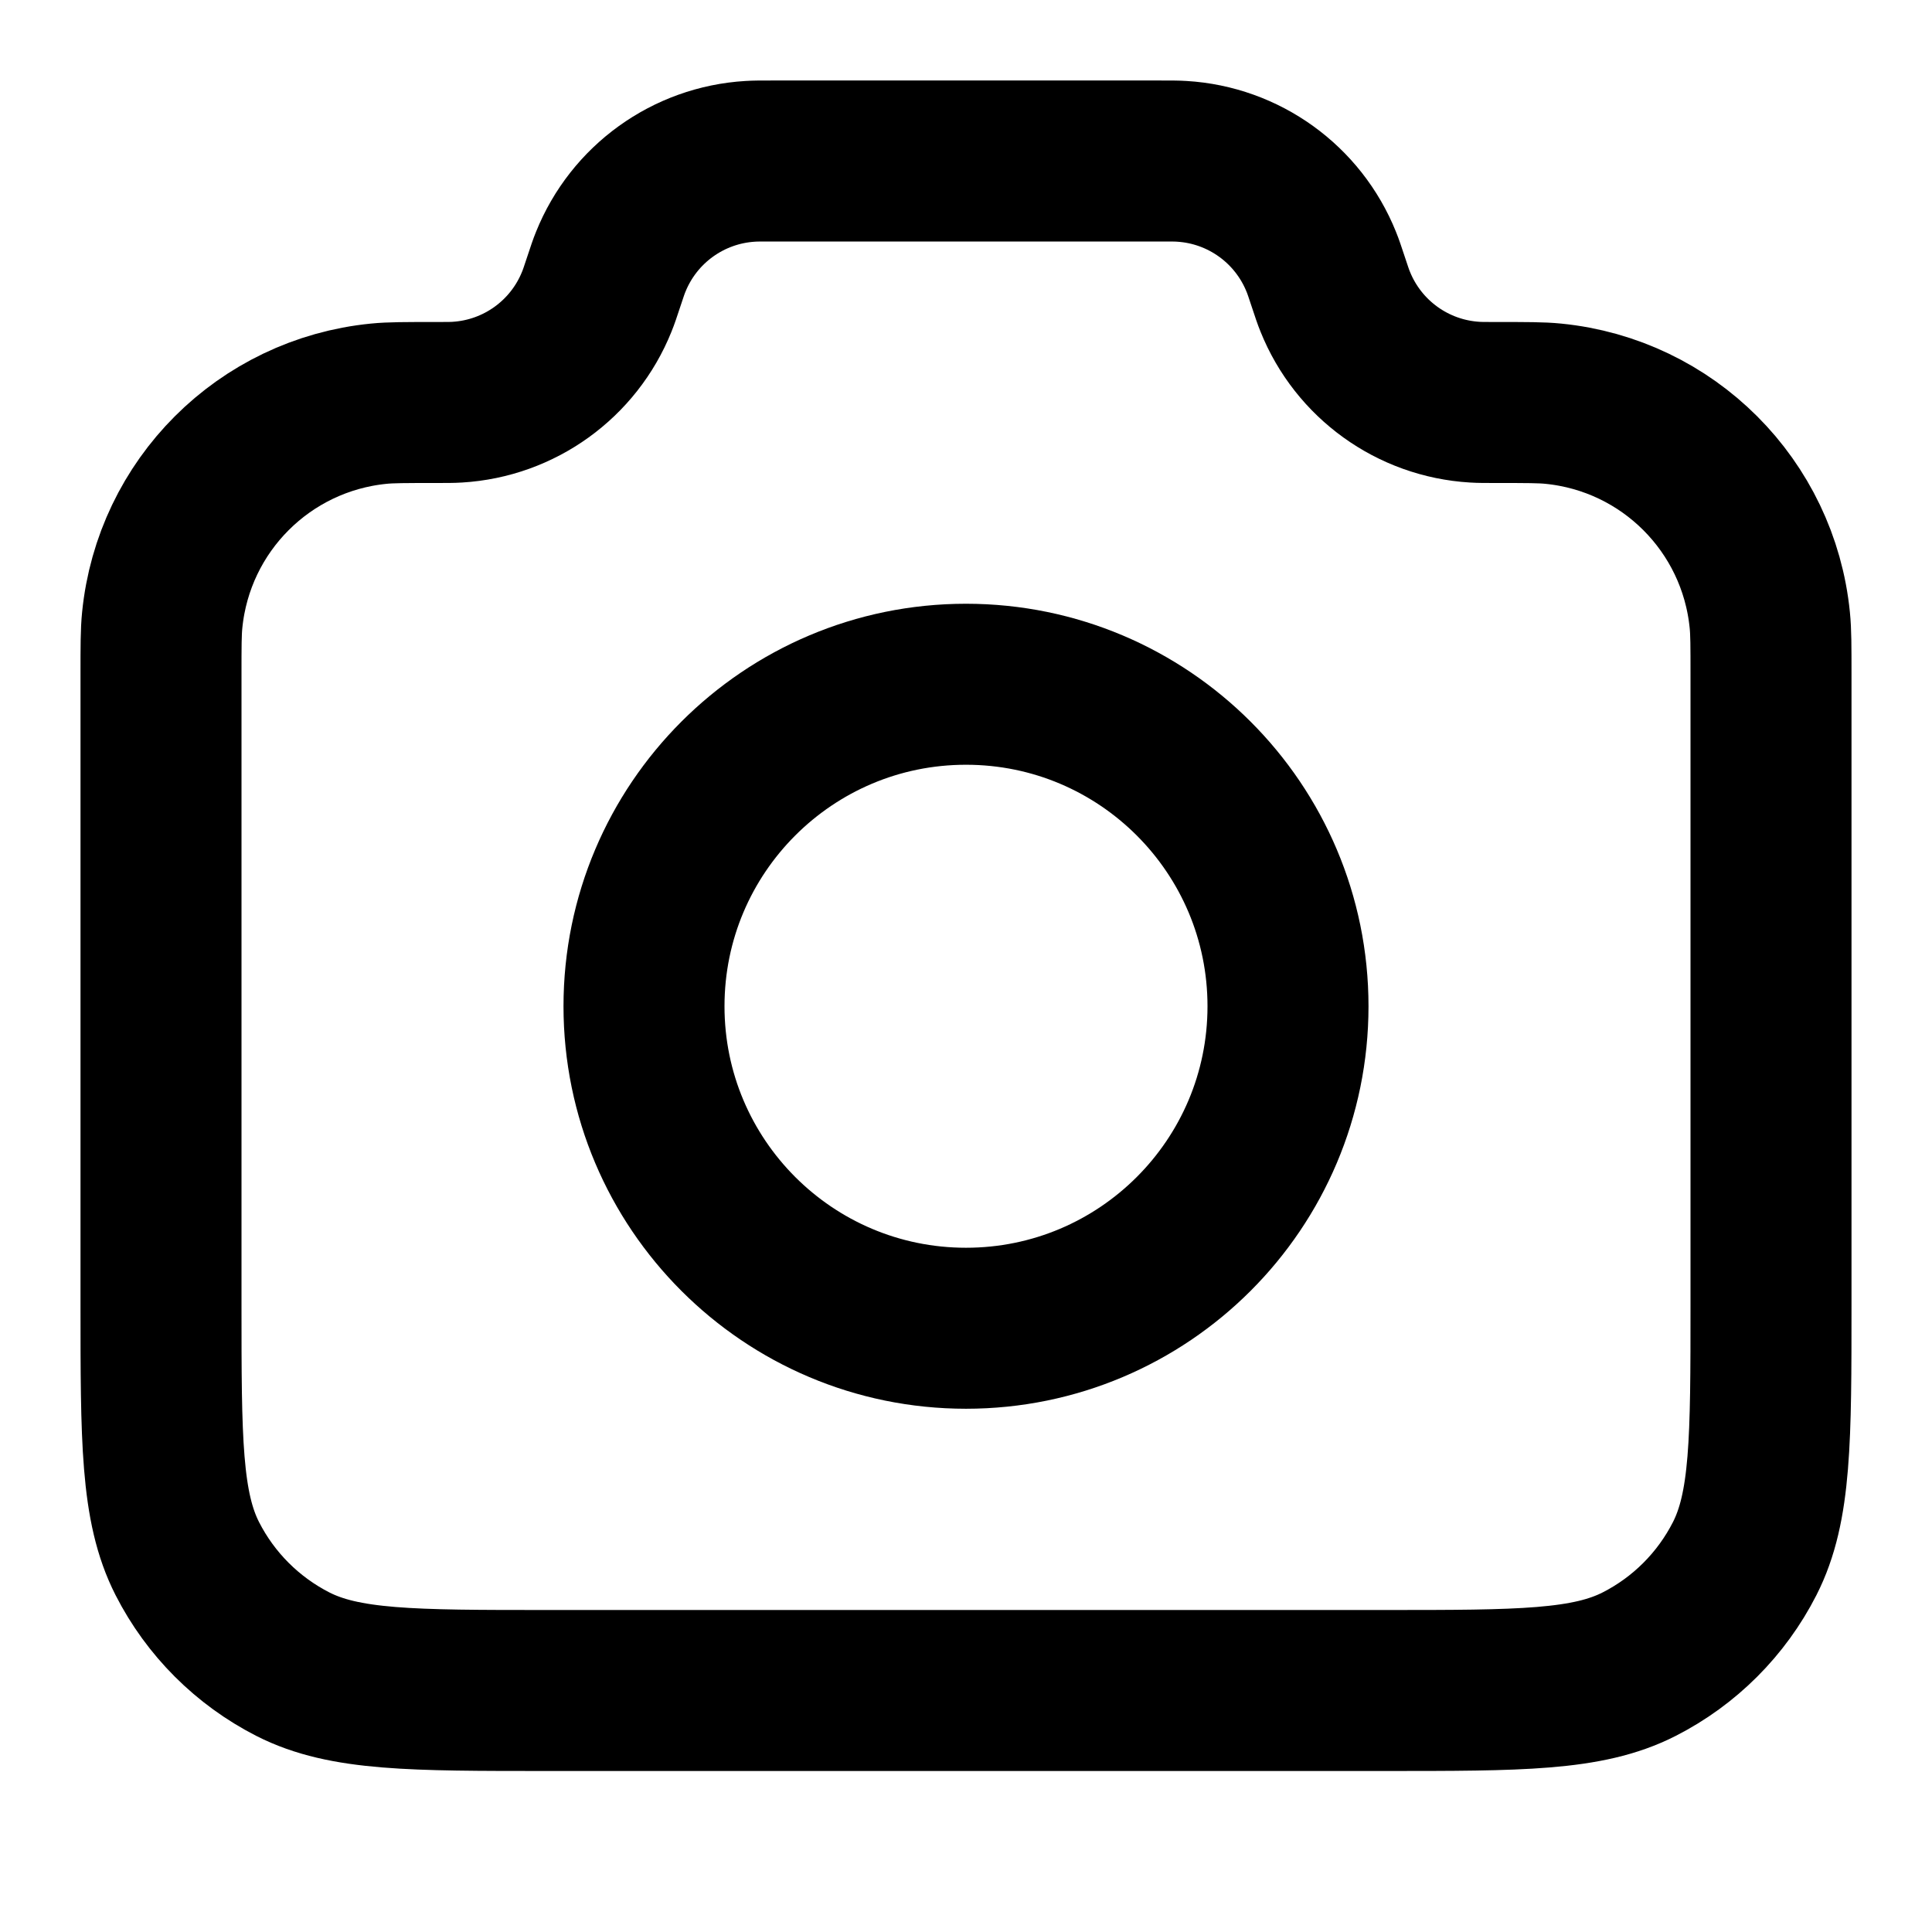
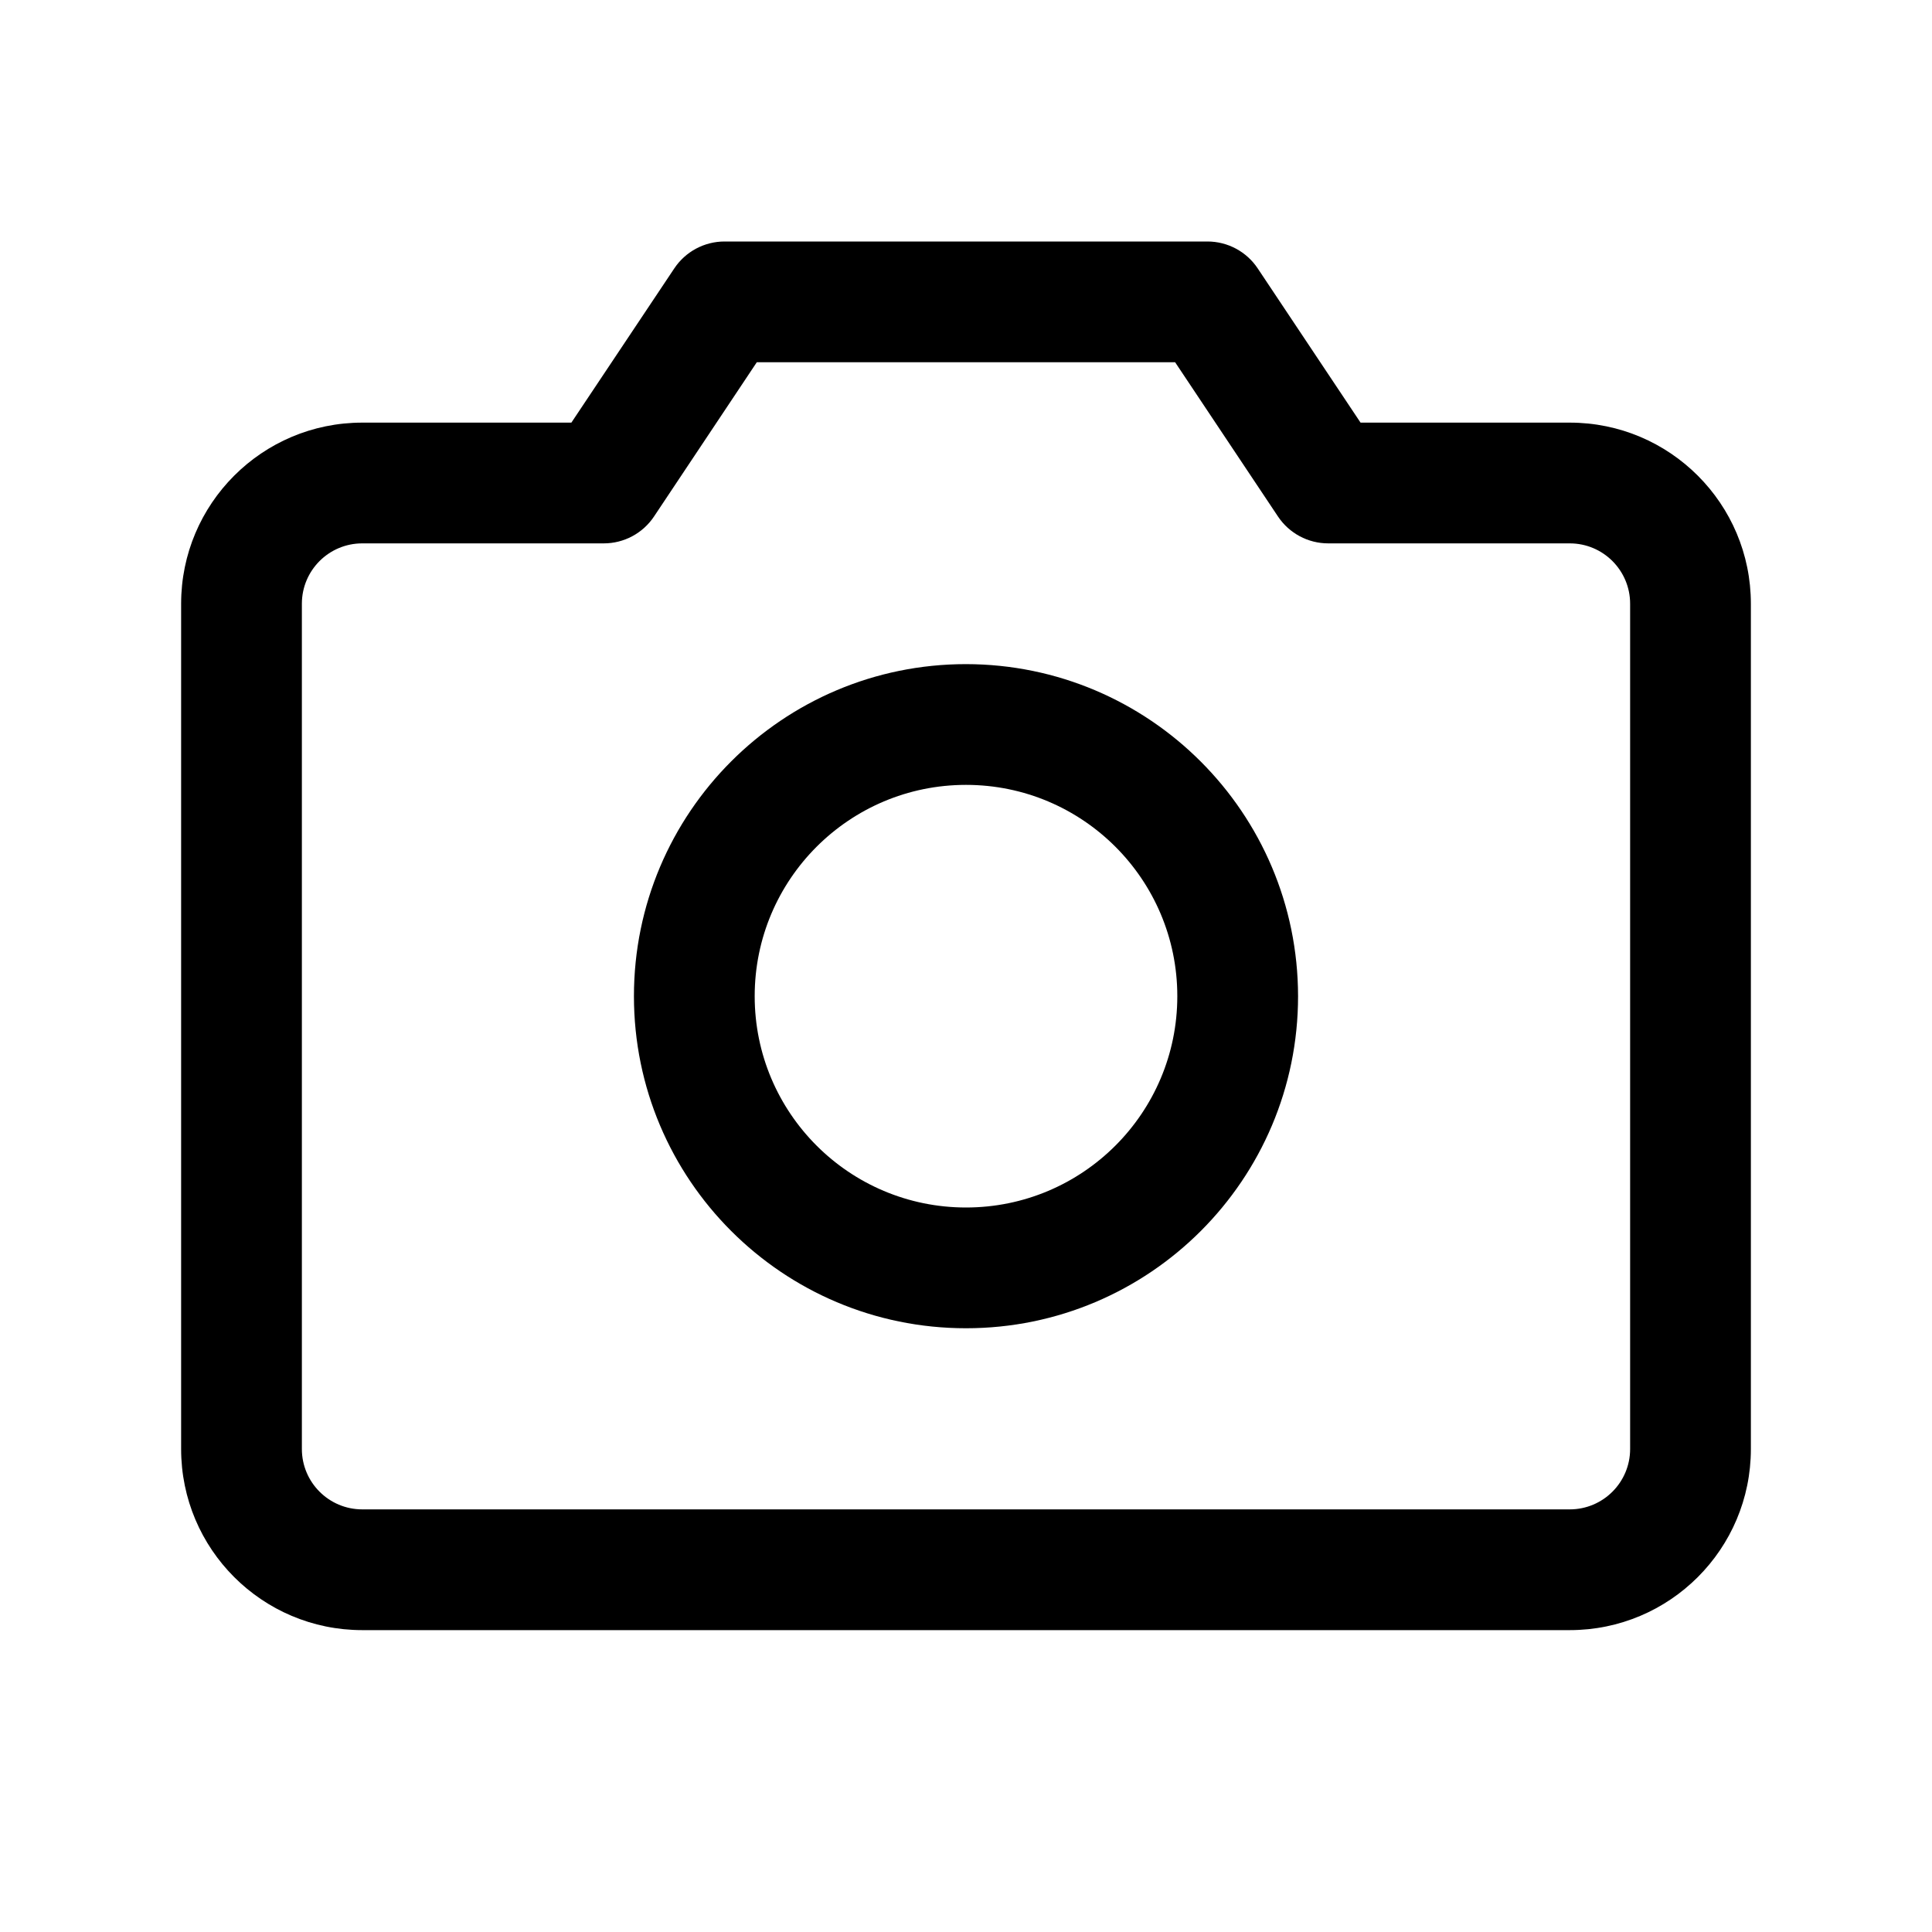
- <svg xmlns="http://www.w3.org/2000/svg" viewBox="0 0 24 24" fill="none">
-   <path d="M2 8.377C2 8.027 2 7.852 2.015 7.704C2.156 6.281 3.281 5.156 4.704 5.015C4.852 5 5.036 5 5.406 5C5.548 5 5.619 5 5.679 4.996C6.451 4.95 7.126 4.463 7.414 3.746C7.437 3.69 7.458 3.627 7.5 3.5C7.542 3.373 7.563 3.31 7.586 3.254C7.874 2.537 8.549 2.05 9.321 2.004C9.381 2 9.448 2 9.581 2H14.419C14.552 2 14.619 2 14.679 2.004C15.451 2.05 16.126 2.537 16.414 3.254C16.437 3.31 16.458 3.373 16.5 3.5C16.542 3.627 16.563 3.69 16.586 3.746C16.874 4.463 17.549 4.95 18.321 4.996C18.381 5 18.452 5 18.594 5C18.964 5 19.148 5 19.296 5.015C20.719 5.156 21.844 6.281 21.985 7.704C22 7.852 22 8.027 22 8.377V16.2C22 17.88 22 18.72 21.673 19.362C21.385 19.927 20.927 20.385 20.362 20.673C19.72 21 18.88 21 17.2 21H6.8C5.12 21 4.28 21 3.638 20.673C3.074 20.385 2.615 19.927 2.327 19.362C2 18.72 2 17.88 2 16.2V8.377Z" stroke="#000000" stroke-width="2" stroke-linecap="round" stroke-linejoin="round" />
-   <path d="M12 16.5C14.209 16.5 16 14.709 16 12.5C16 10.291 14.209 8.5 12 8.5C9.791 8.5 8 10.291 8 12.5C8 14.709 9.791 16.5 12 16.5Z" stroke="#000000" stroke-width="2" stroke-linecap="round" stroke-linejoin="round" />
+ <svg xmlns="http://www.w3.org/2000/svg" width="32" height="32" fill="#000000" viewBox="0 0 256 256">
+   <path d="M208,56H180.28L166.65,35.56A8,8,0,0,0,160,32H96a8,8,0,0,0-6.65,3.56L75.71,56H48A24,24,0,0,0,24,80V192a24,24,0,0,0,24,24H208a24,24,0,0,0,24-24V80A24,24,0,0,0,208,56Zm8,136a8,8,0,0,1-8,8H48a8,8,0,0,1-8-8V80a8,8,0,0,1,8-8H80a8,8,0,0,0,6.66-3.56L100.28,48h55.43l13.63,20.44A8,8,0,0,0,176,72h32a8,8,0,0,1,8,8ZM128,88a44,44,0,1,0,44,44A44.05,44.05,0,0,0,128,88Zm0,72a28,28,0,1,1,28-28A28,28,0,0,1,128,160Z" />
</svg>
